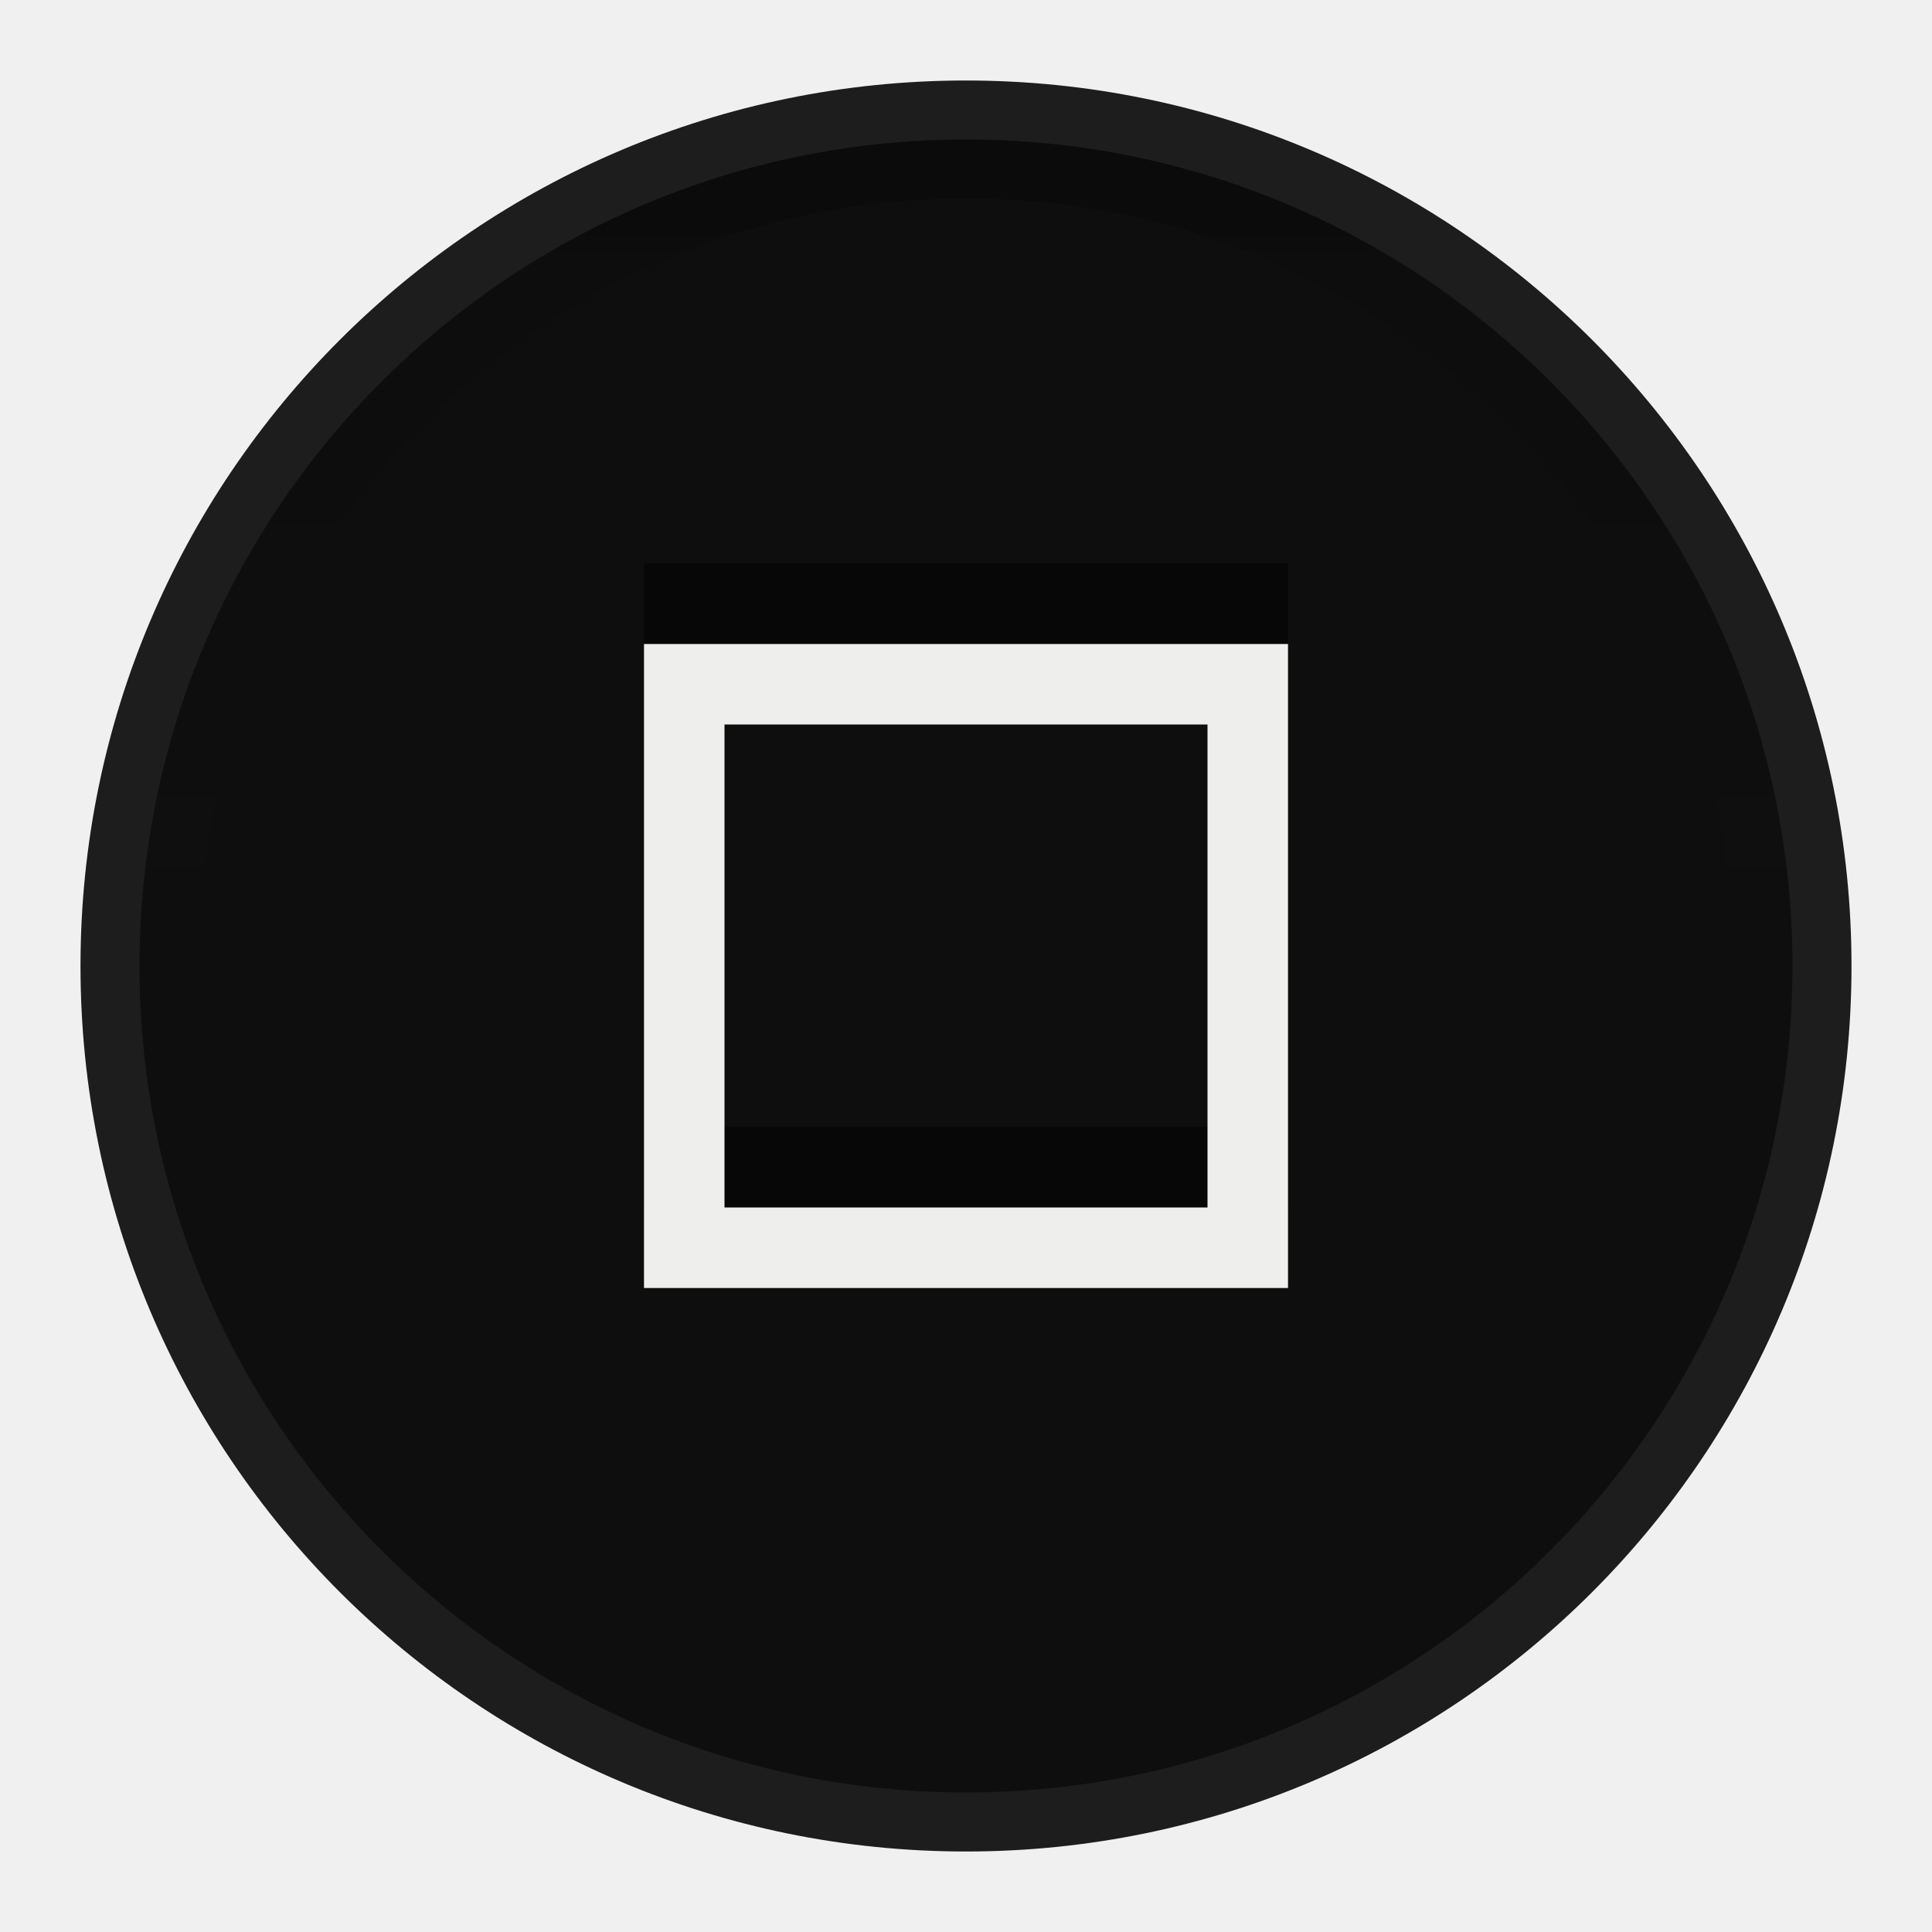
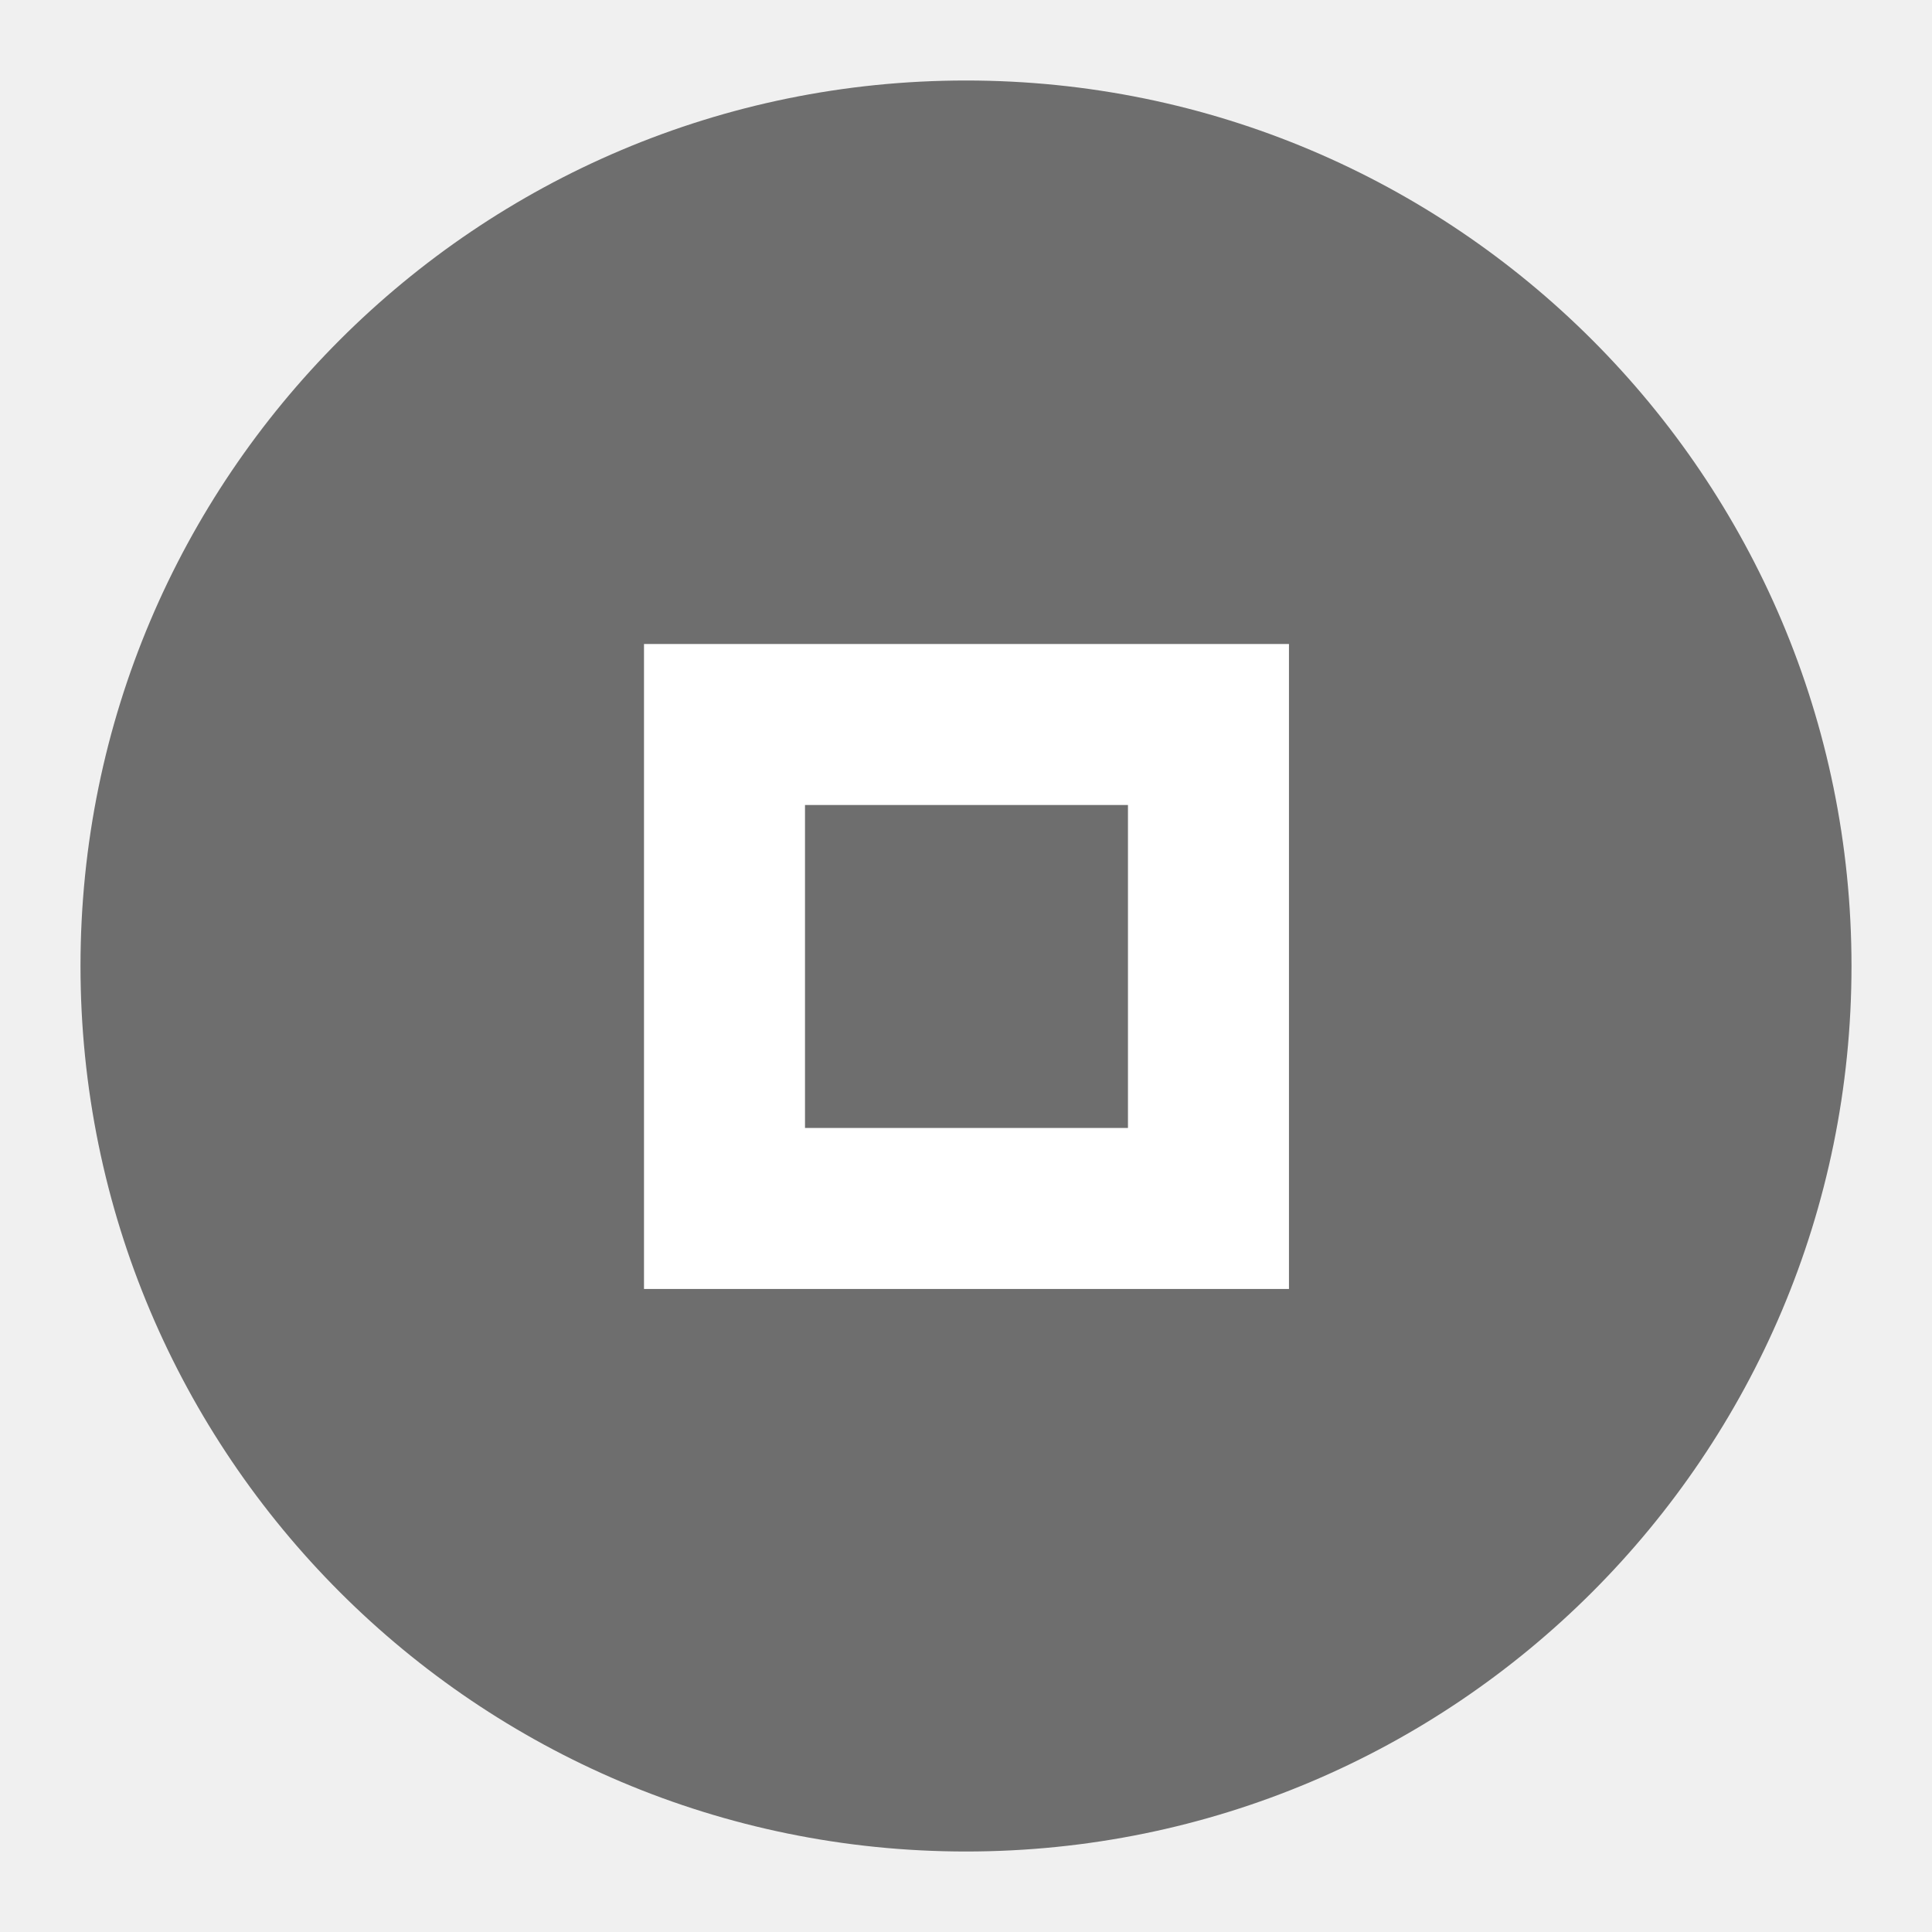
- <svg xmlns="http://www.w3.org/2000/svg" width="24" height="24">
-   <defs>
-     <linearGradient y2="2.401" x2="16.02" y1="15.56" x1="16.02" id="A" gradientUnits="userSpaceOnUse">
-       <stop offset="0" stop-color="#1d1d1d" stop-opacity="0" />
-       <stop offset="1" stop-opacity=".201" />
-     </linearGradient>
-   </defs>
-   <g transform="matrix(.733333 0 0 .733333 .266667 .266667)">
-     <circle cx="16" cy="16" r="14.5" fill="#0e0e0e" stroke="#1d1d1d" />
-     <path d="M2.499 16a13.501 13.501 0 0 1 27.002 0" fill="none" stroke="url(#A)" />
-   </g>
-   <path d="M8 7v8h8V7zm1 1h6v6H9z" fill="#070707" />
-   <path d="M8 8v8h8V8zm1 1h6v6H9z" fill="#eeeeec" />
+ <svg xmlns="http://www.w3.org/2000/svg" height="24" width="24">
+   <circle cx="12" cy="12" fill="#6e6e6e" r="11" />
+   <path d="m8 8v8.012h8.012v-8.012zm2 2h4.012v4.012h-4.012zm0 0" fill="#fff" />
</svg>
